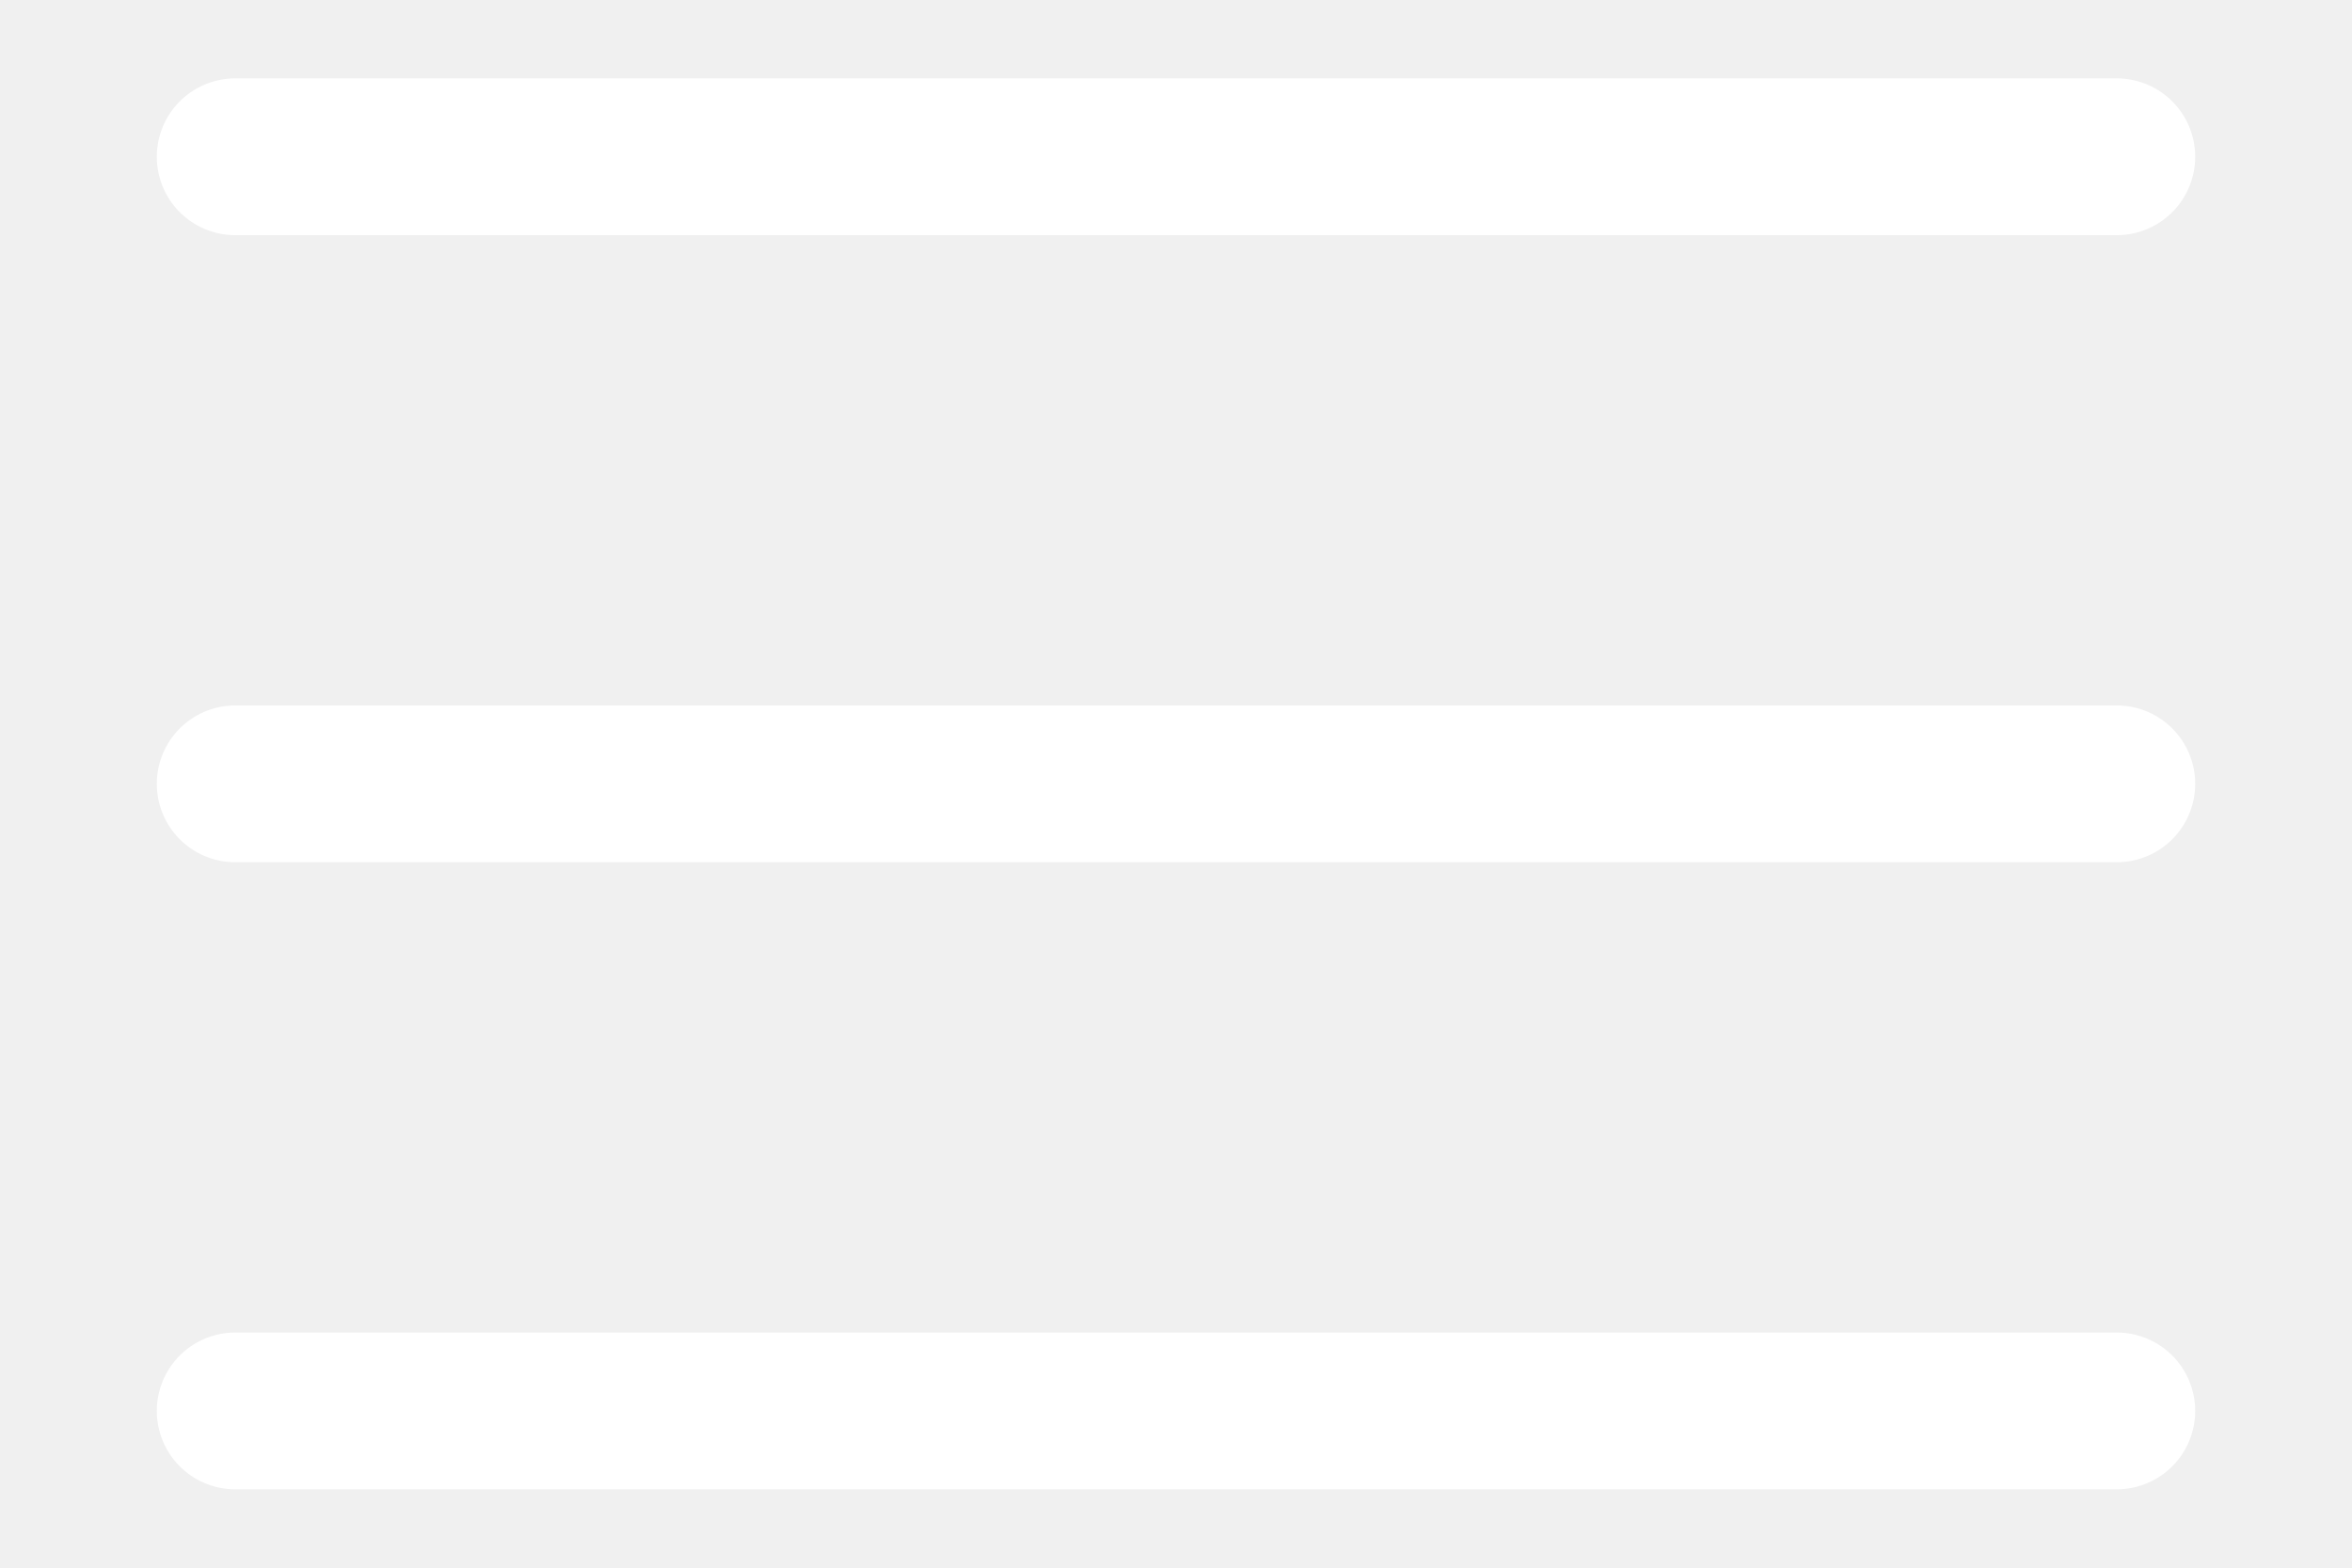
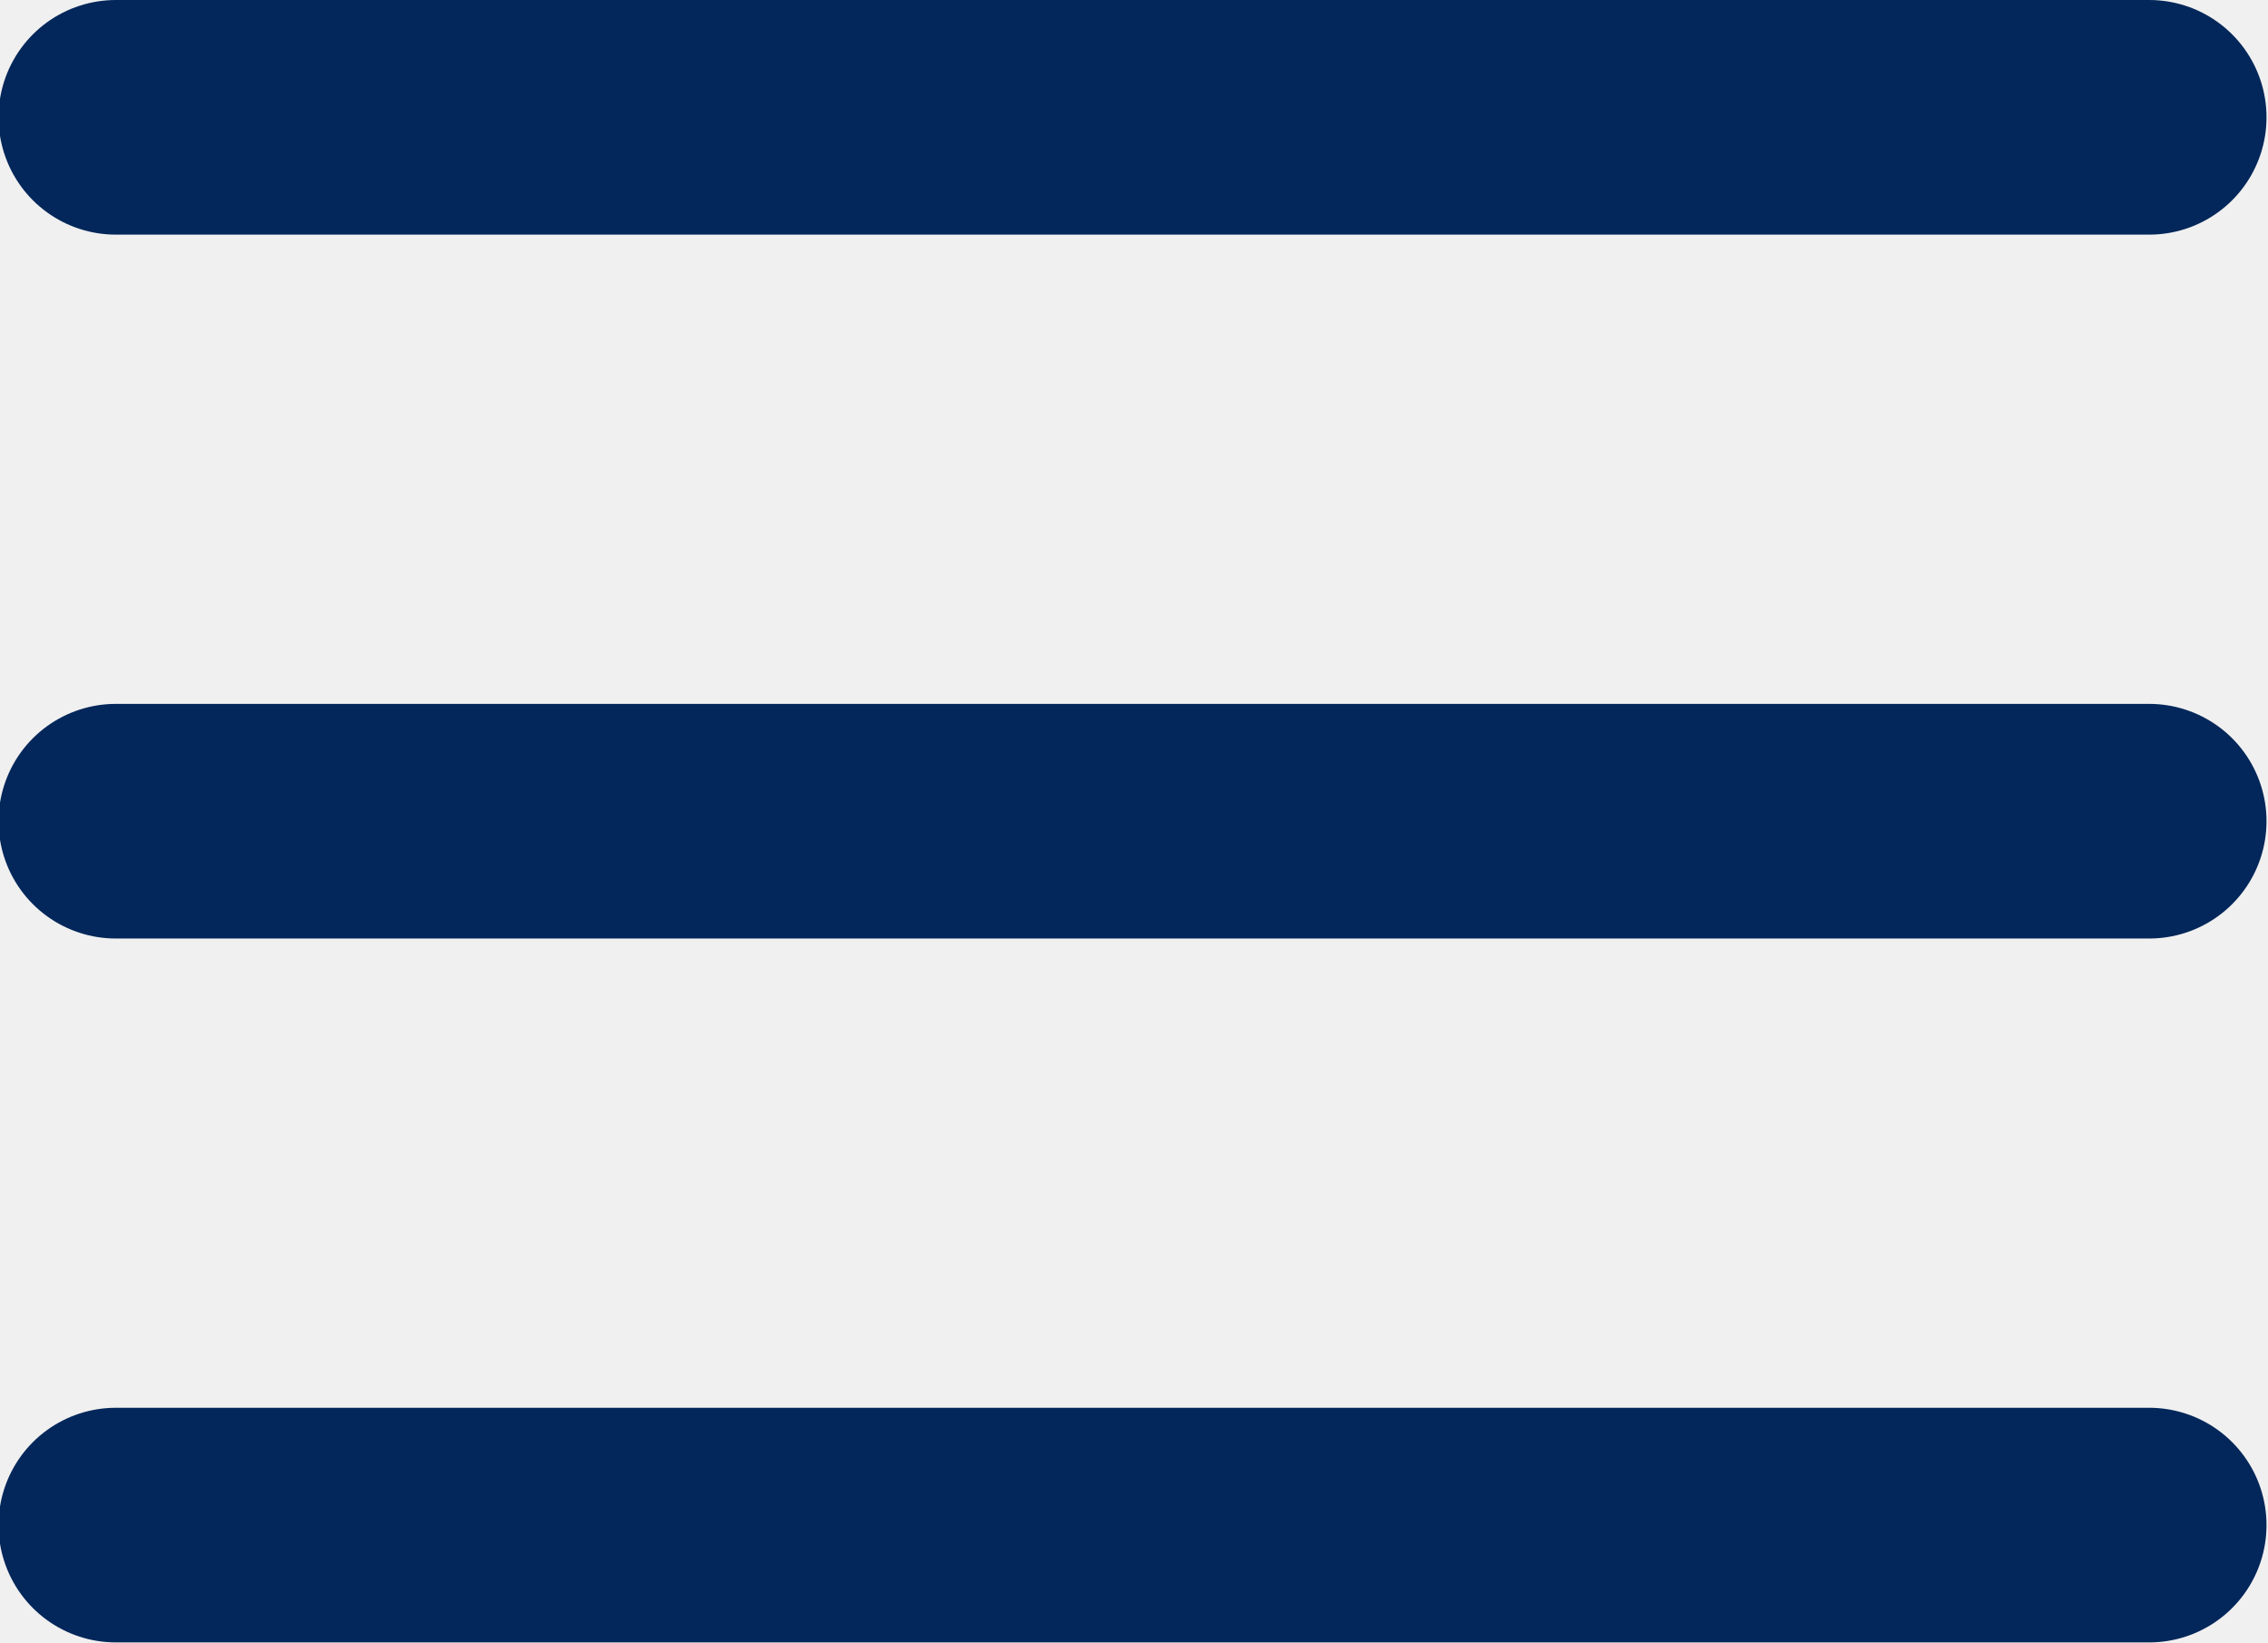
- <svg xmlns="http://www.w3.org/2000/svg" version="1.1" id="Camada_1" x="0px" y="0px" viewBox="0 0 30 20" style="enable-background:new 0 0 30 20;" xml:space="preserve">
+ <svg xmlns="http://www.w3.org/2000/svg" version="1.1" id="Camada_1" x="0px" y="0px" viewBox="0 0 29 21" style="enable-background:new 0 0 29 21;" xml:space="preserve">
  <style type="text/css">
- 	.st0{fill:none;stroke:#FFFFFF;stroke-width:2;stroke-linecap:round;stroke-linejoin:round;}
+ 	.st0{fill:none;stroke:#03275A;stroke-width:3;stroke-linecap:round;stroke-linejoin:round;}
</style>
-   <line class="st0" x1="3" y1="10" x2="27" y2="10" />
-   <line class="st0" x1="3" y1="2" x2="27" y2="2" />
-   <line class="st0" x1="3" y1="18" x2="27" y2="18" />
+   <g id="icon-menu" transform="translate(-1.719 -0.5)">
+     <line id="Line_1" class="st0" x1="3.2" y1="11" x2="29.2" y2="11" />
+     <line id="Line_2" class="st0" x1="3.2" y1="2" x2="29.2" y2="2" />
+     <line id="Line_3" class="st0" x1="3.2" y1="20" x2="29.2" y2="20" />
+   </g>
</svg>
